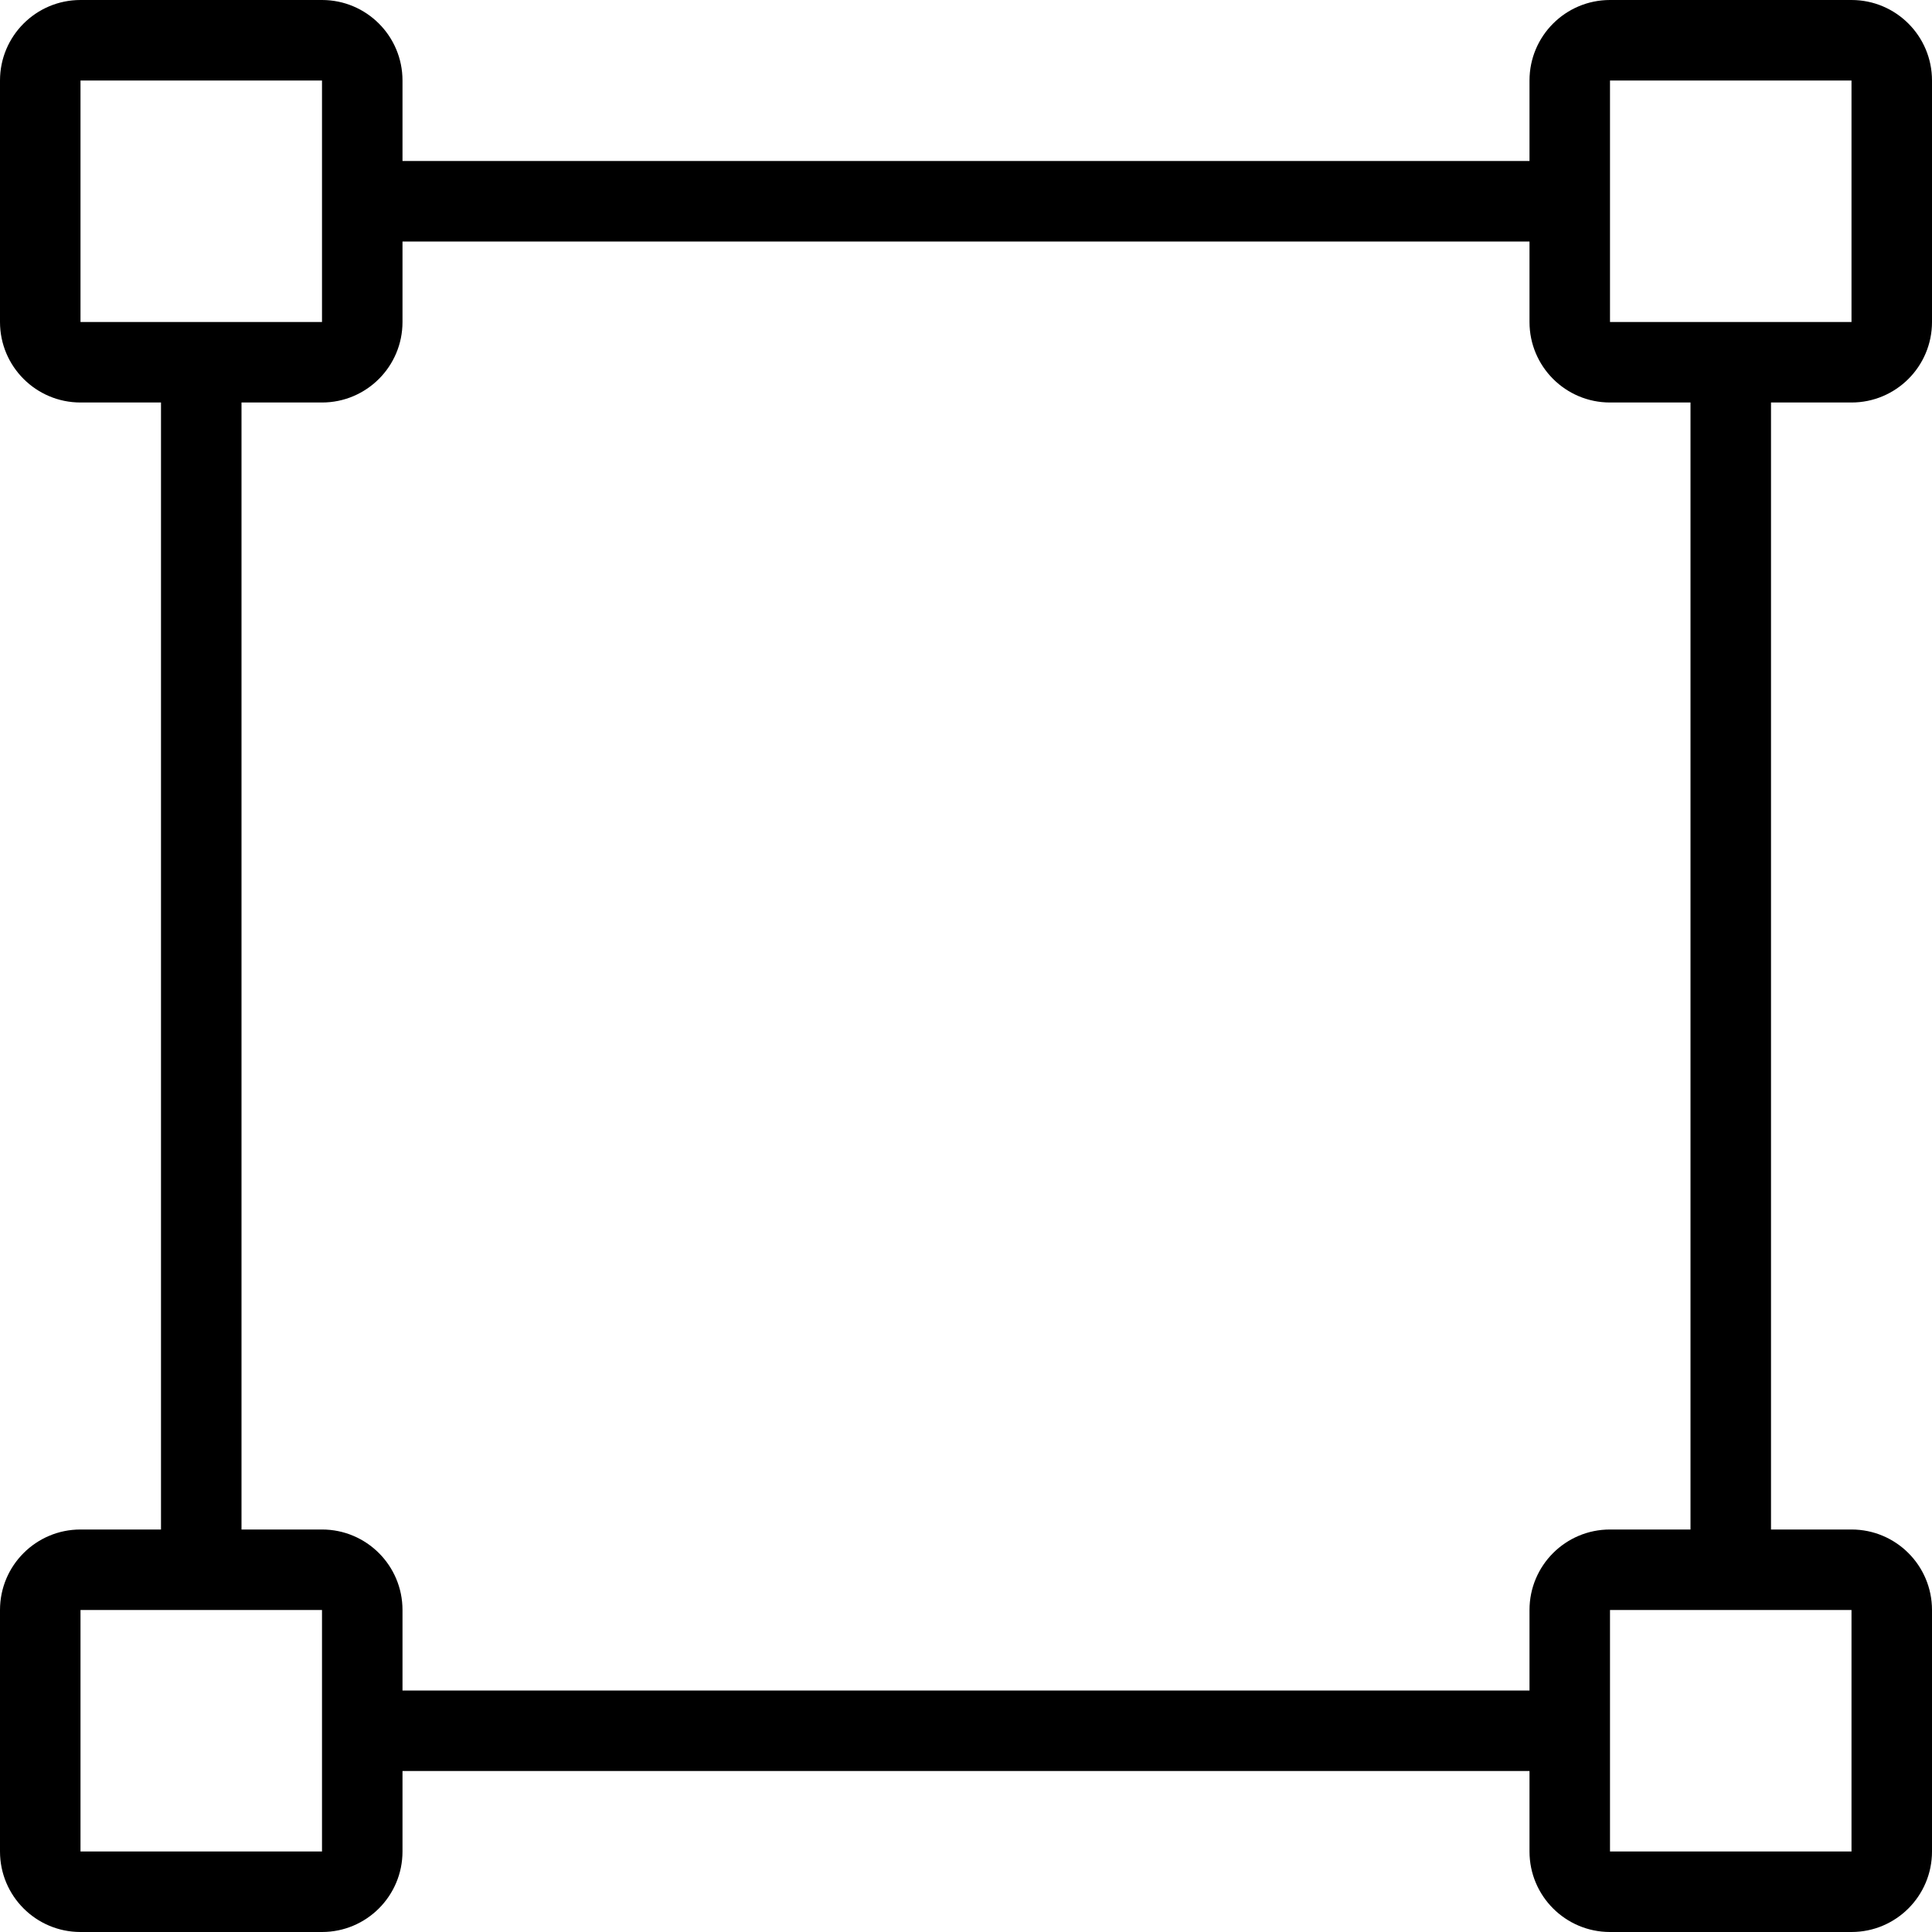
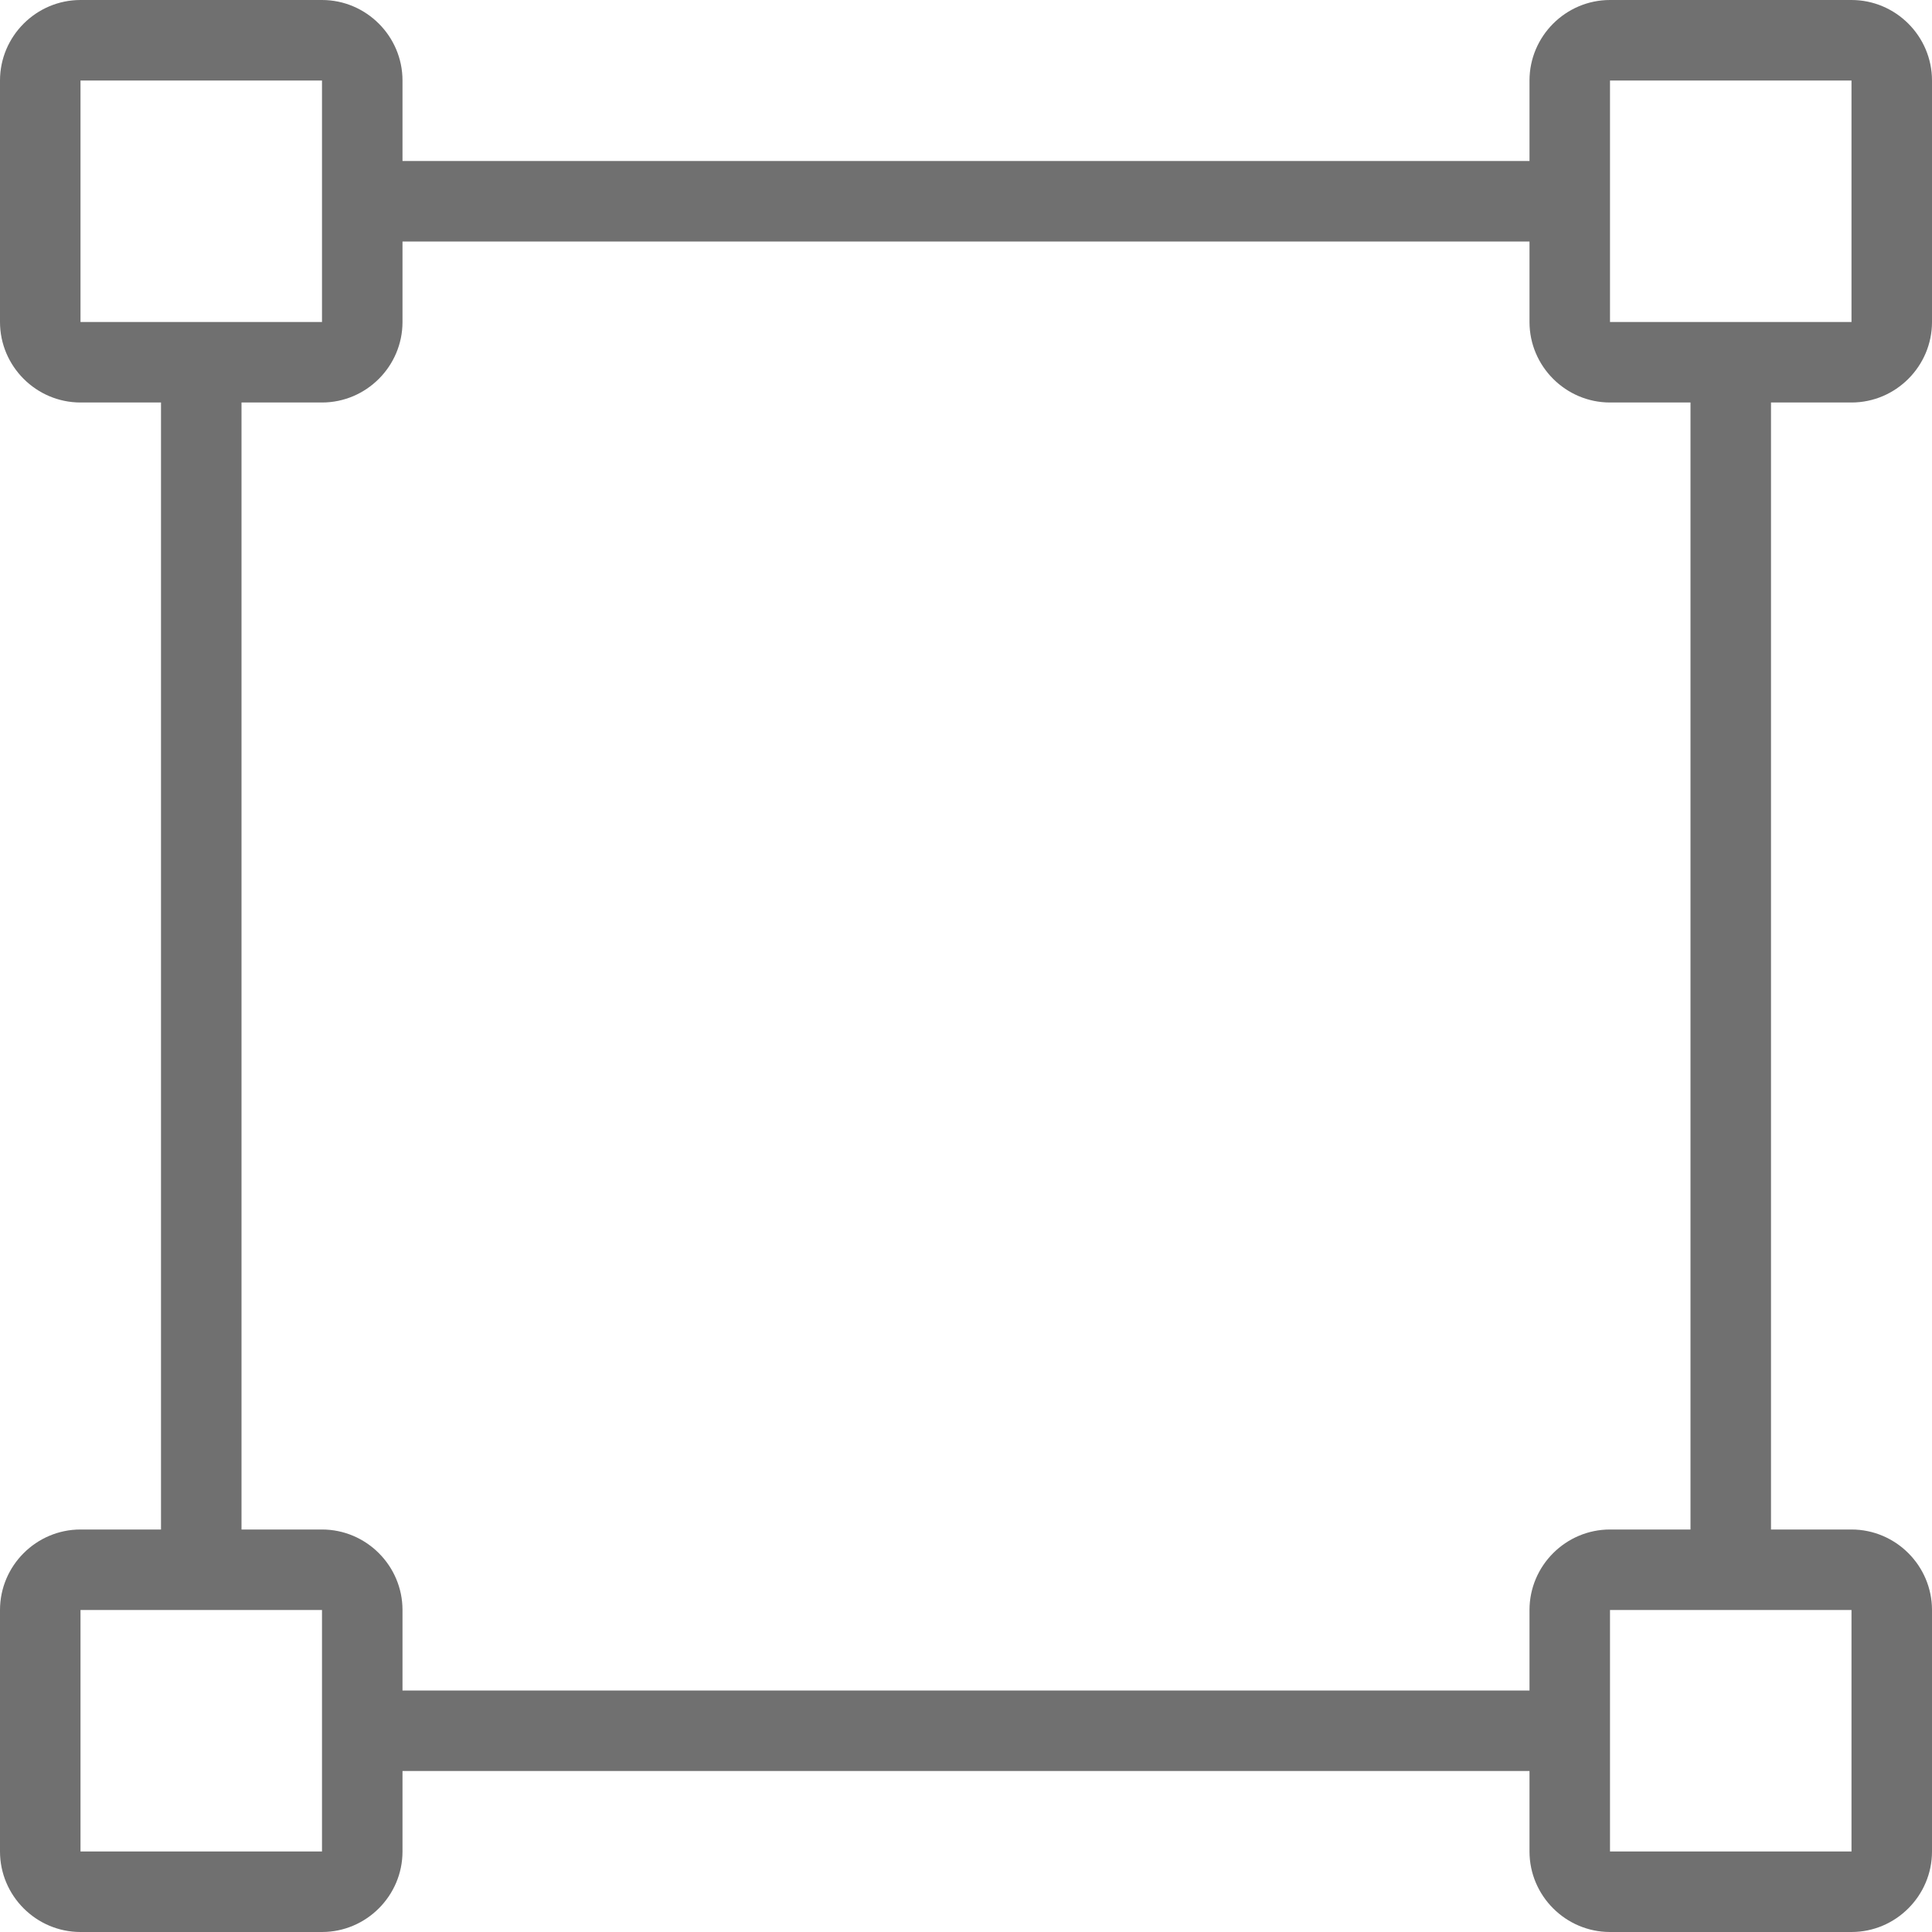
- <svg xmlns="http://www.w3.org/2000/svg" viewBox="0 0 48 48">
-   <g data-name="45-Area" id="_45-Area">
-     <path d="M46,10a2,2,0,0,0,2-2V2a2,2,0,0,0-2-2H40a2,2,0,0,0-2,2V4H10V2A2,2,0,0,0,8,0H2A2,2,0,0,0,0,2V8a2,2,0,0,0,2,2H4V38H2a2,2,0,0,0-2,2v6a2,2,0,0,0,2,2H8a2,2,0,0,0,2-2V44H38v2a2,2,0,0,0,2,2h6a2,2,0,0,0,2-2V40a2,2,0,0,0-2-2H44V10ZM2,8V2H8V8ZM8,46H2V40H8Zm30-6v2H10V40a2,2,0,0,0-2-2H6V10H8a2,2,0,0,0,2-2V6H38V8a2,2,0,0,0,2,2h2V38H40A2,2,0,0,0,38,40Zm8,0v6H40V40ZM40,8V2h6V8Z" />
+ <svg xmlns="http://www.w3.org/2000/svg" version="1.1" id="Layer_1" x="0px" y="0px" viewBox="0 0 48 48" style="enable-background:new 0 0 48 48;" xml:space="preserve">
+   <style type="text/css">
+ 	.st0{fill:#707070;}
+ </style>
+   <g id="_45-Area">
+     <path class="st0" d="M46,10c1.1,0,2-0.9,2-2V2c0-1.1-0.9-2-2-2h-6c-1.1,0-2,0.9-2,2v2H10V2c0-1.1-0.9-2-2-2H2C0.9,0,0,0.9,0,2v6   c0,1.1,0.9,2,2,2h2v28H2c-1.1,0-2,0.9-2,2v6c0,1.1,0.9,2,2,2h6c1.1,0,2-0.9,2-2v-2h28v2c0,1.1,0.9,2,2,2h6c1.1,0,2-0.9,2-2v-6   c0-1.1-0.9-2-2-2h-2V10H46z M2,8V2h6v6H2z M8,46H2v-6h6V46z M38,40v2H10v-2c0-1.1-0.9-2-2-2H6V10h2c1.1,0,2-0.9,2-2V6h28v2   c0,1.1,0.9,2,2,2h2v28h-2C38.9,38,38,38.9,38,40z M46,40v6h-6v-6H46z M40,8V2h6v6H40z" />
  </g>
</svg>
